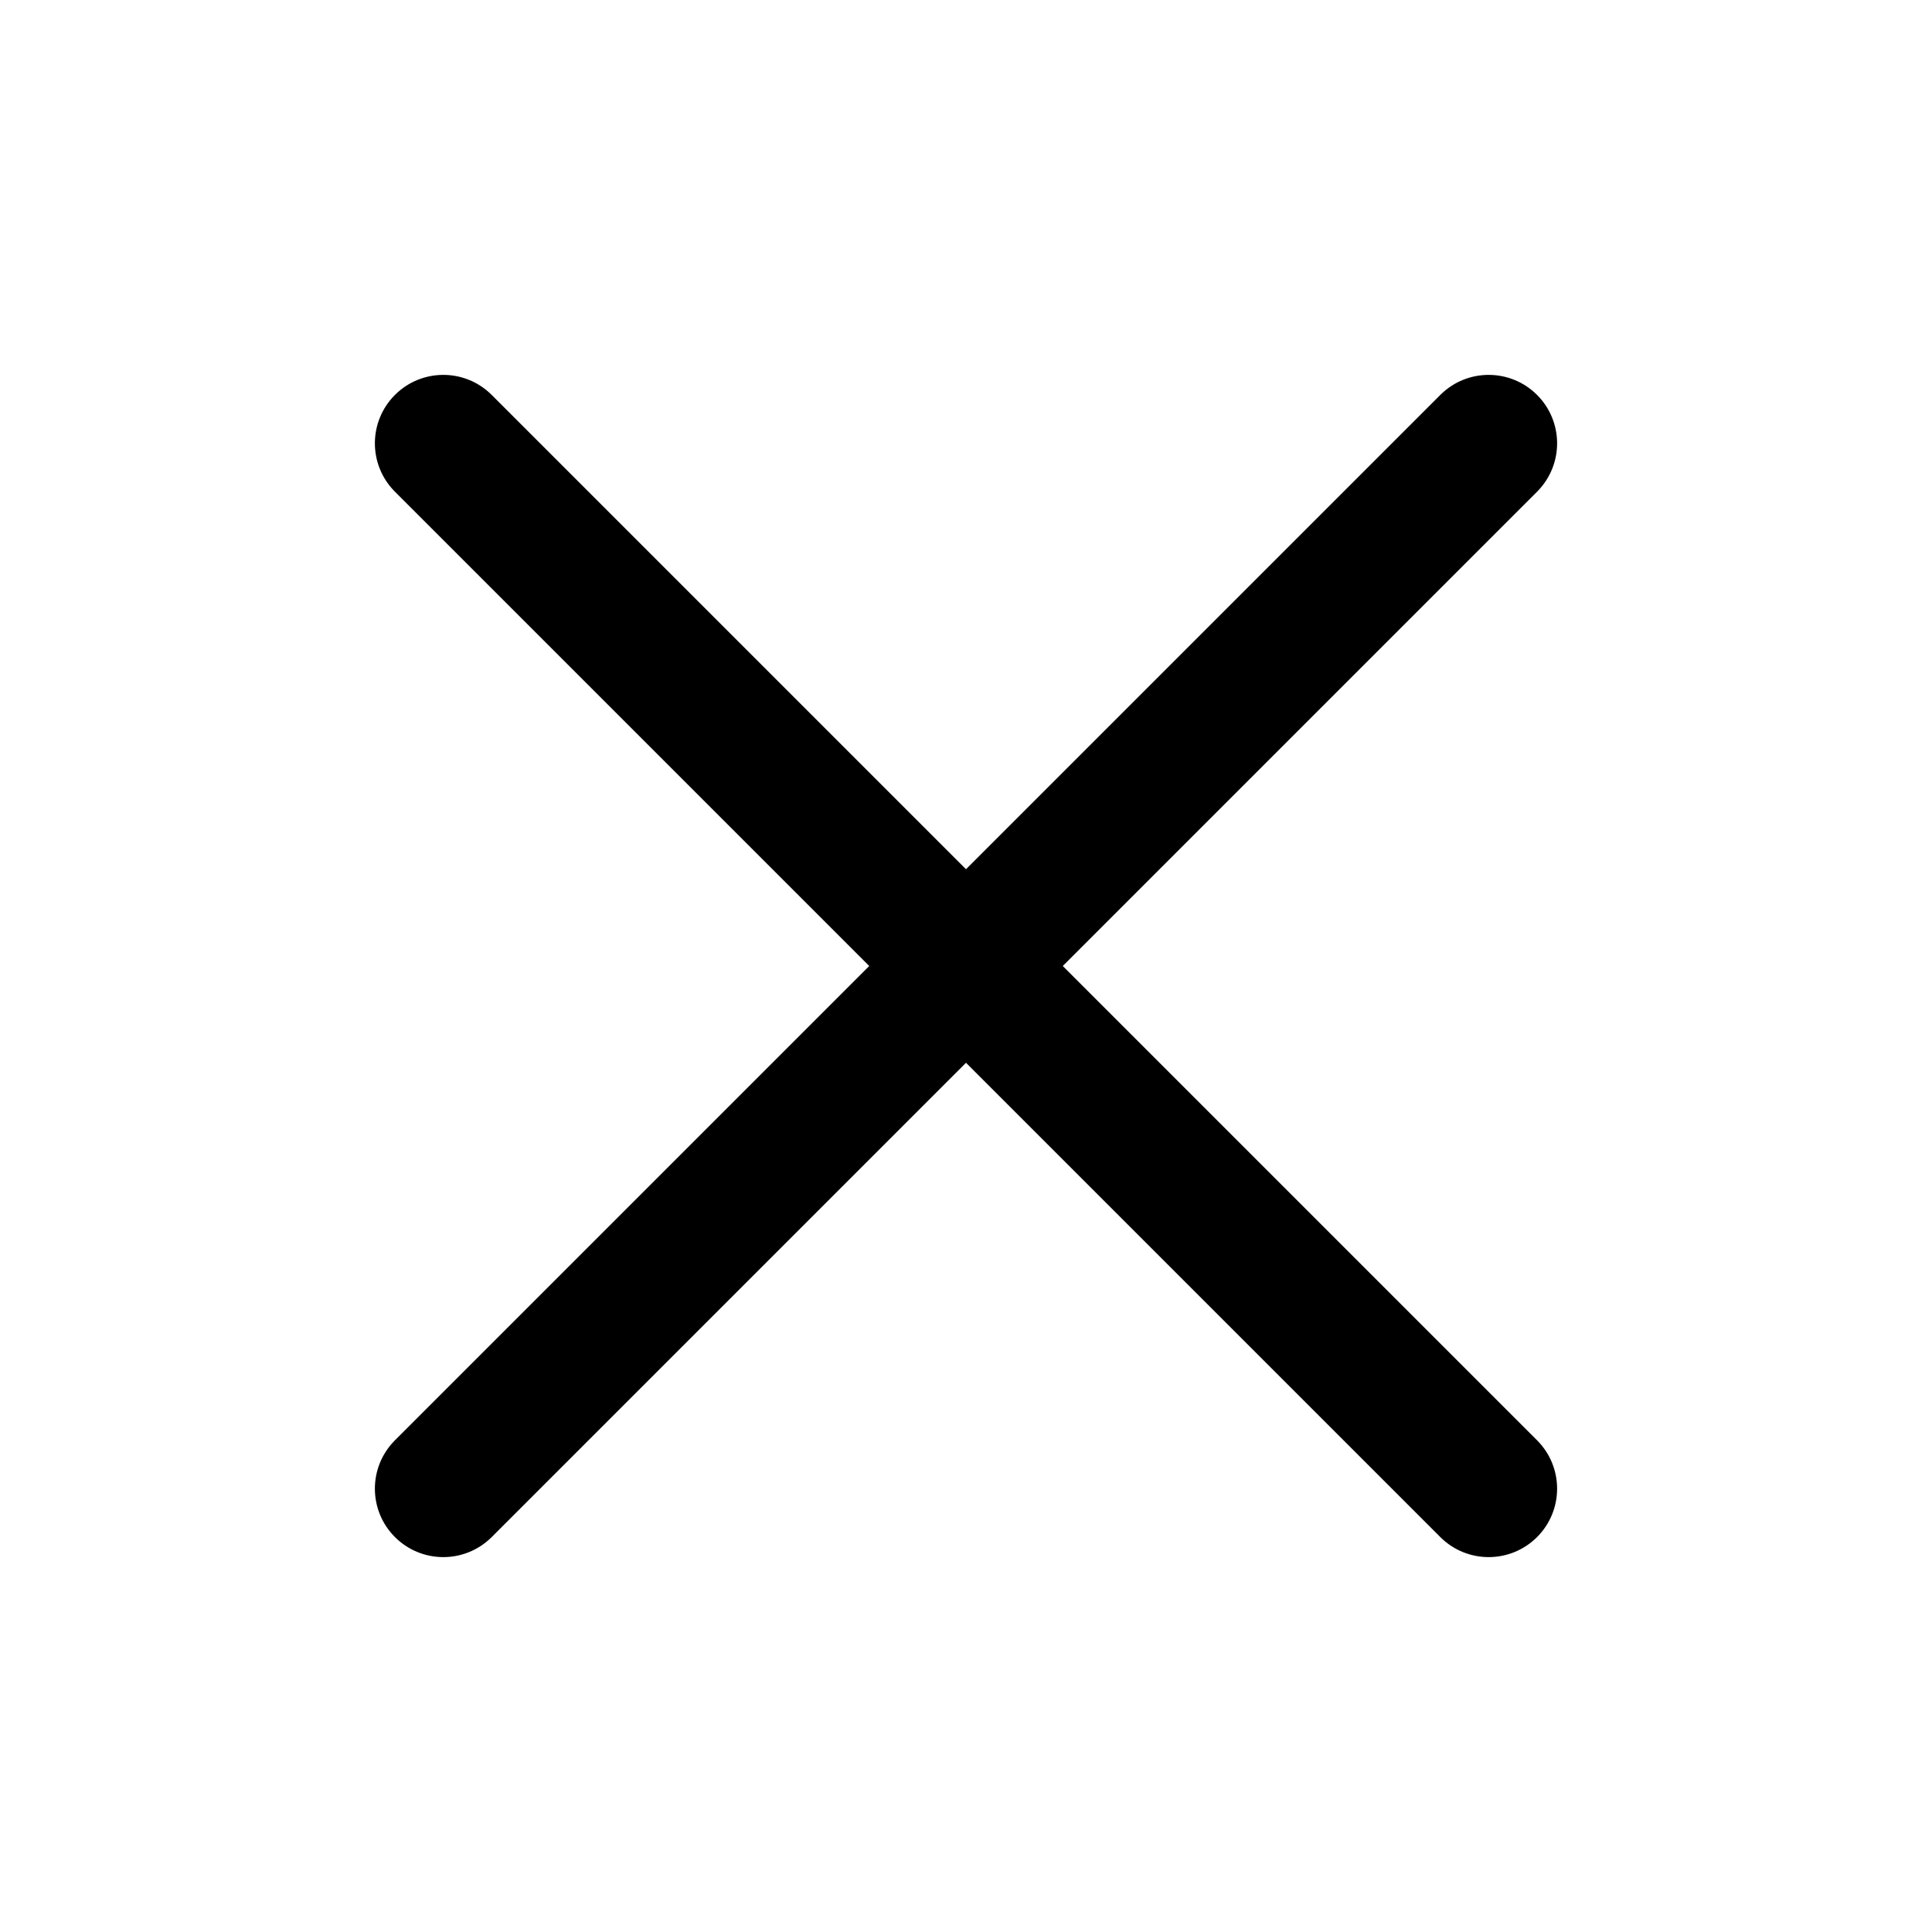
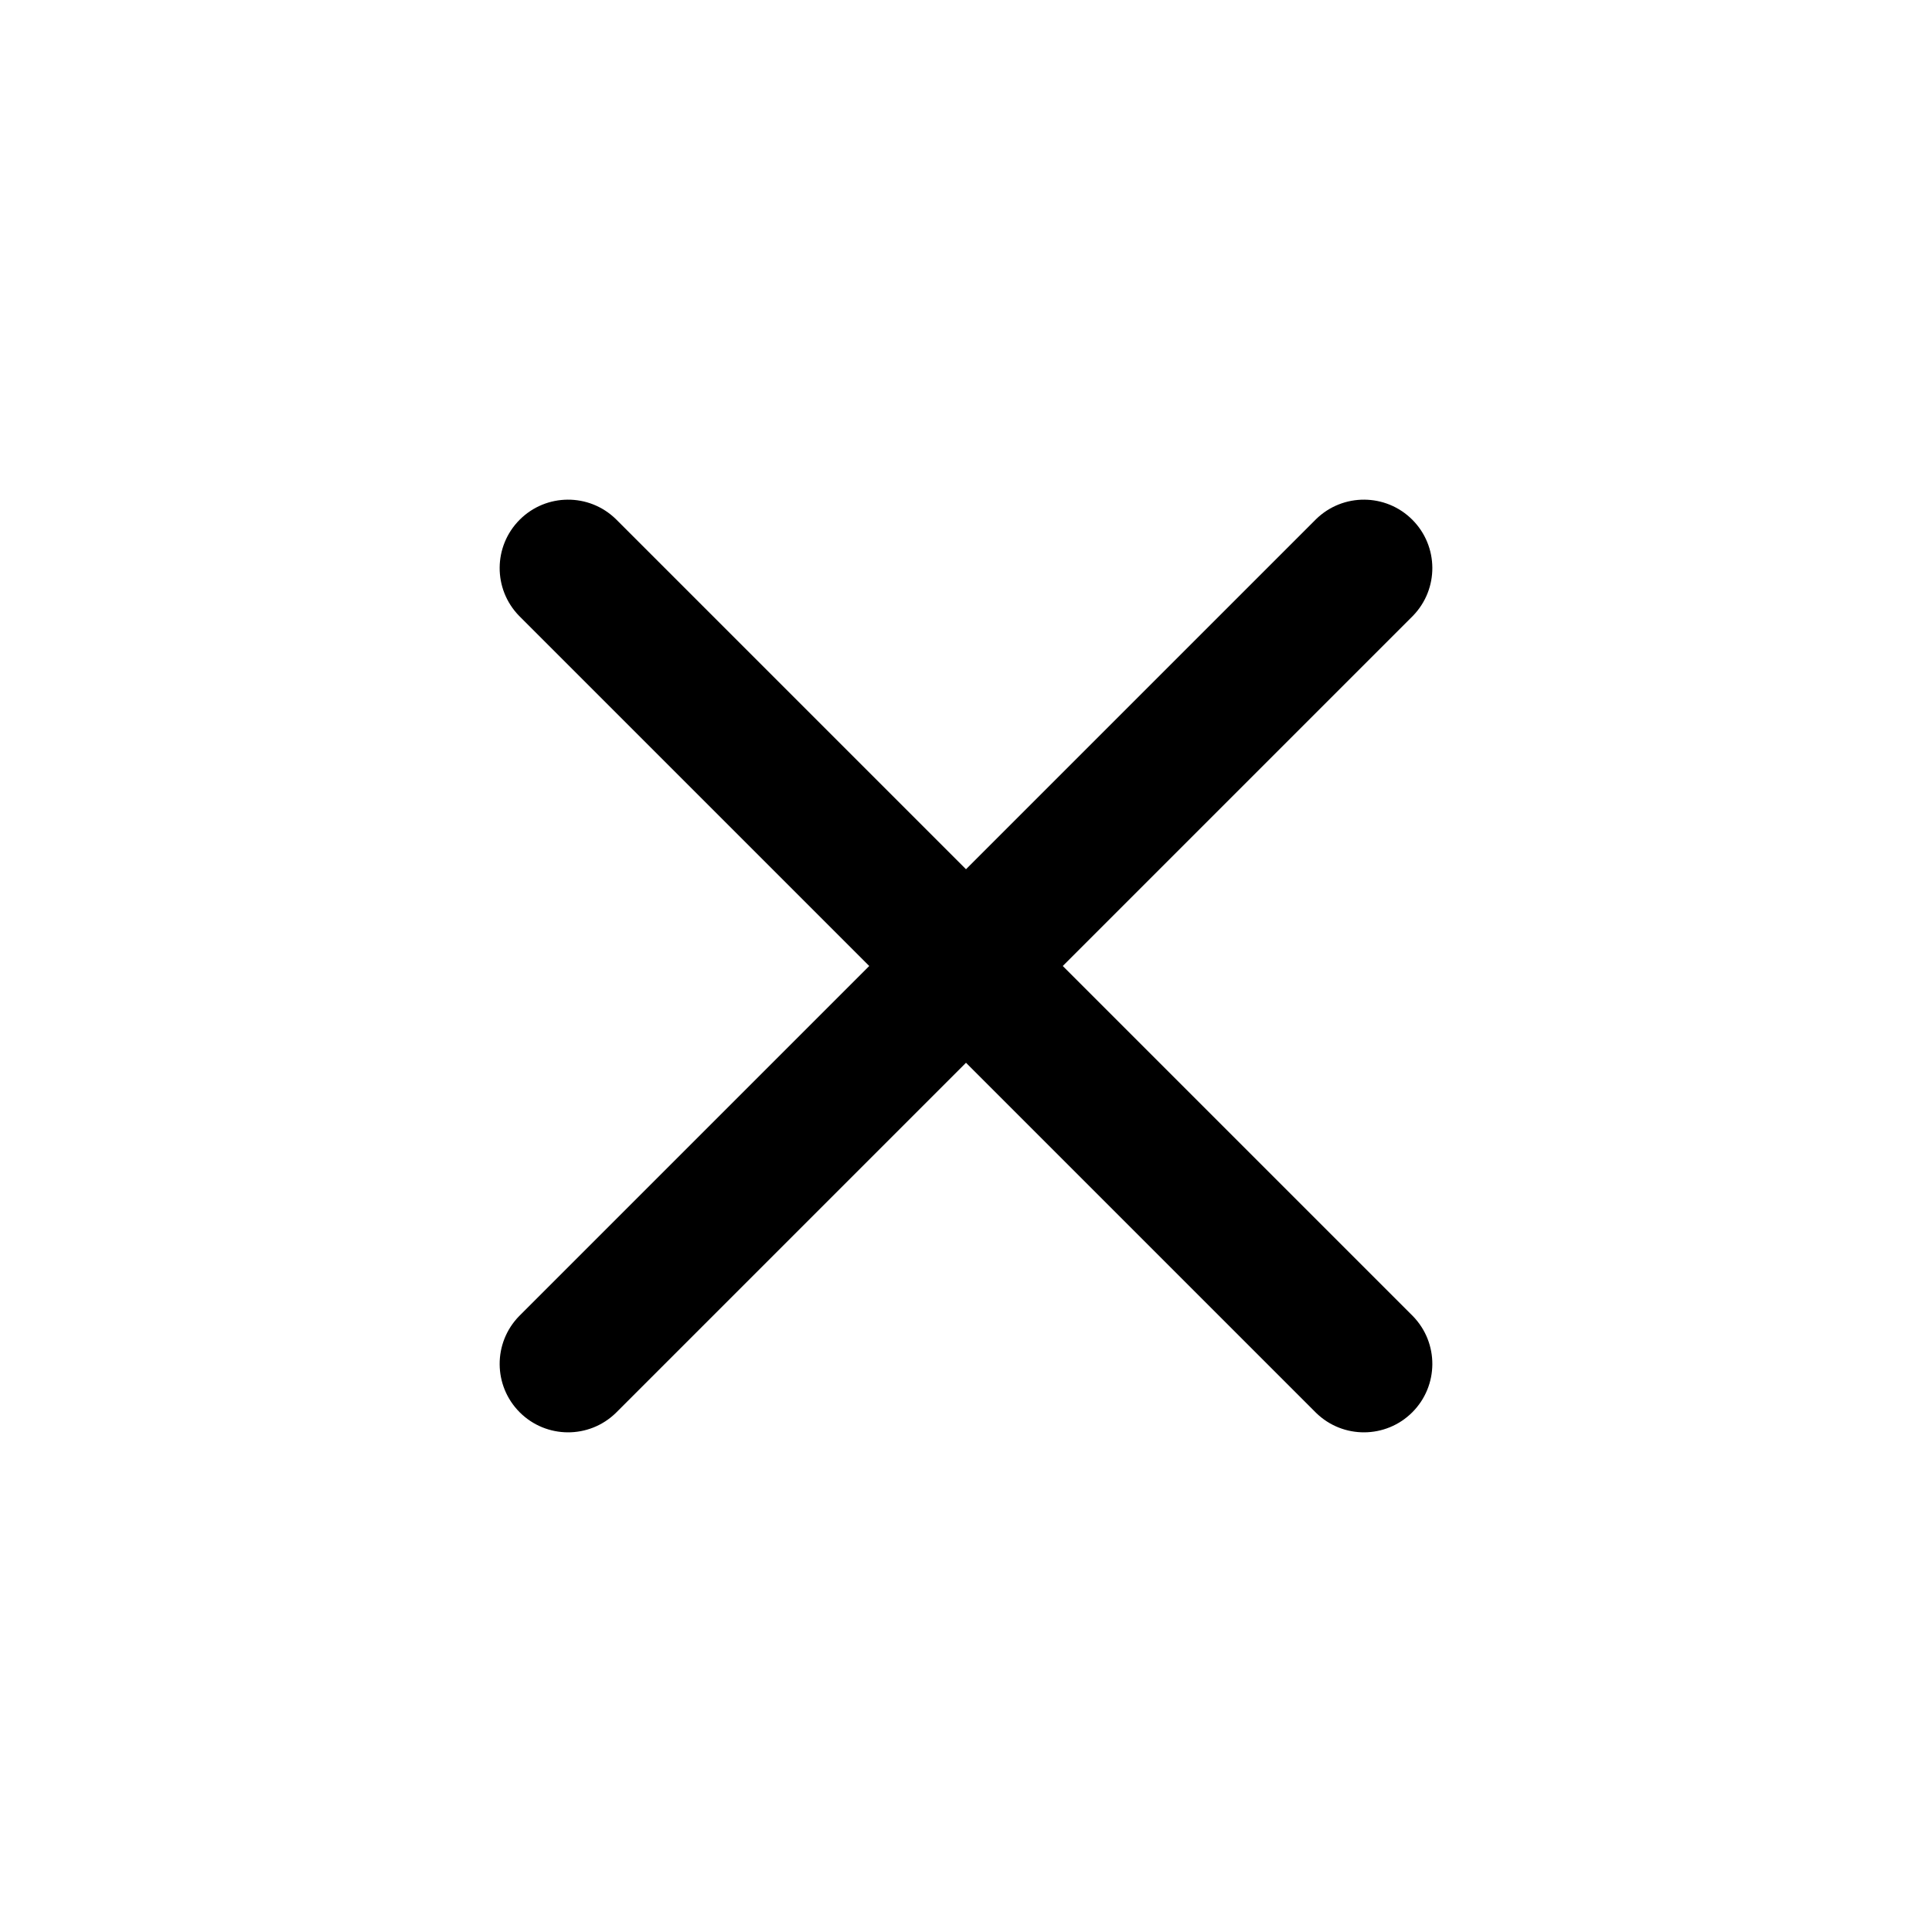
<svg xmlns="http://www.w3.org/2000/svg" viewBox="0 0 24 24" fill="currentColor" stroke="none" fill-rule="evenodd">
  <g data-part="body">
-     <path d="M4.899 6.101 L10.798 12 L4.899 17.899 A.85 .85 0 0 0 6.101 19.101 L12 13.202 L17.899 19.101 A.85 .85 0 0 0 19.101 17.899 L13.202 12 L19.101 6.101 A.85 .85 0 0 0 17.899 4.899 L12 10.798 L6.101 4.899 A.85 .85 0 0 0 4.899 6.101 Z" />
+     <path d="M7.651 6.449 L12 10.798 L16.349 6.449 A0.85 0.85 0 0 1 17.551 7.651 L13.202 12 L17.551 16.349 A0.85 0.85 0 0 1 16.349 17.551 L12 13.202 L7.651 17.551 A0.85 0.85 0 0 1 6.449 16.349 L10.798 12 L6.449 7.651 A0.85 0.85 0 0 1 7.651 6.449 Z" />
  </g>
</svg>
